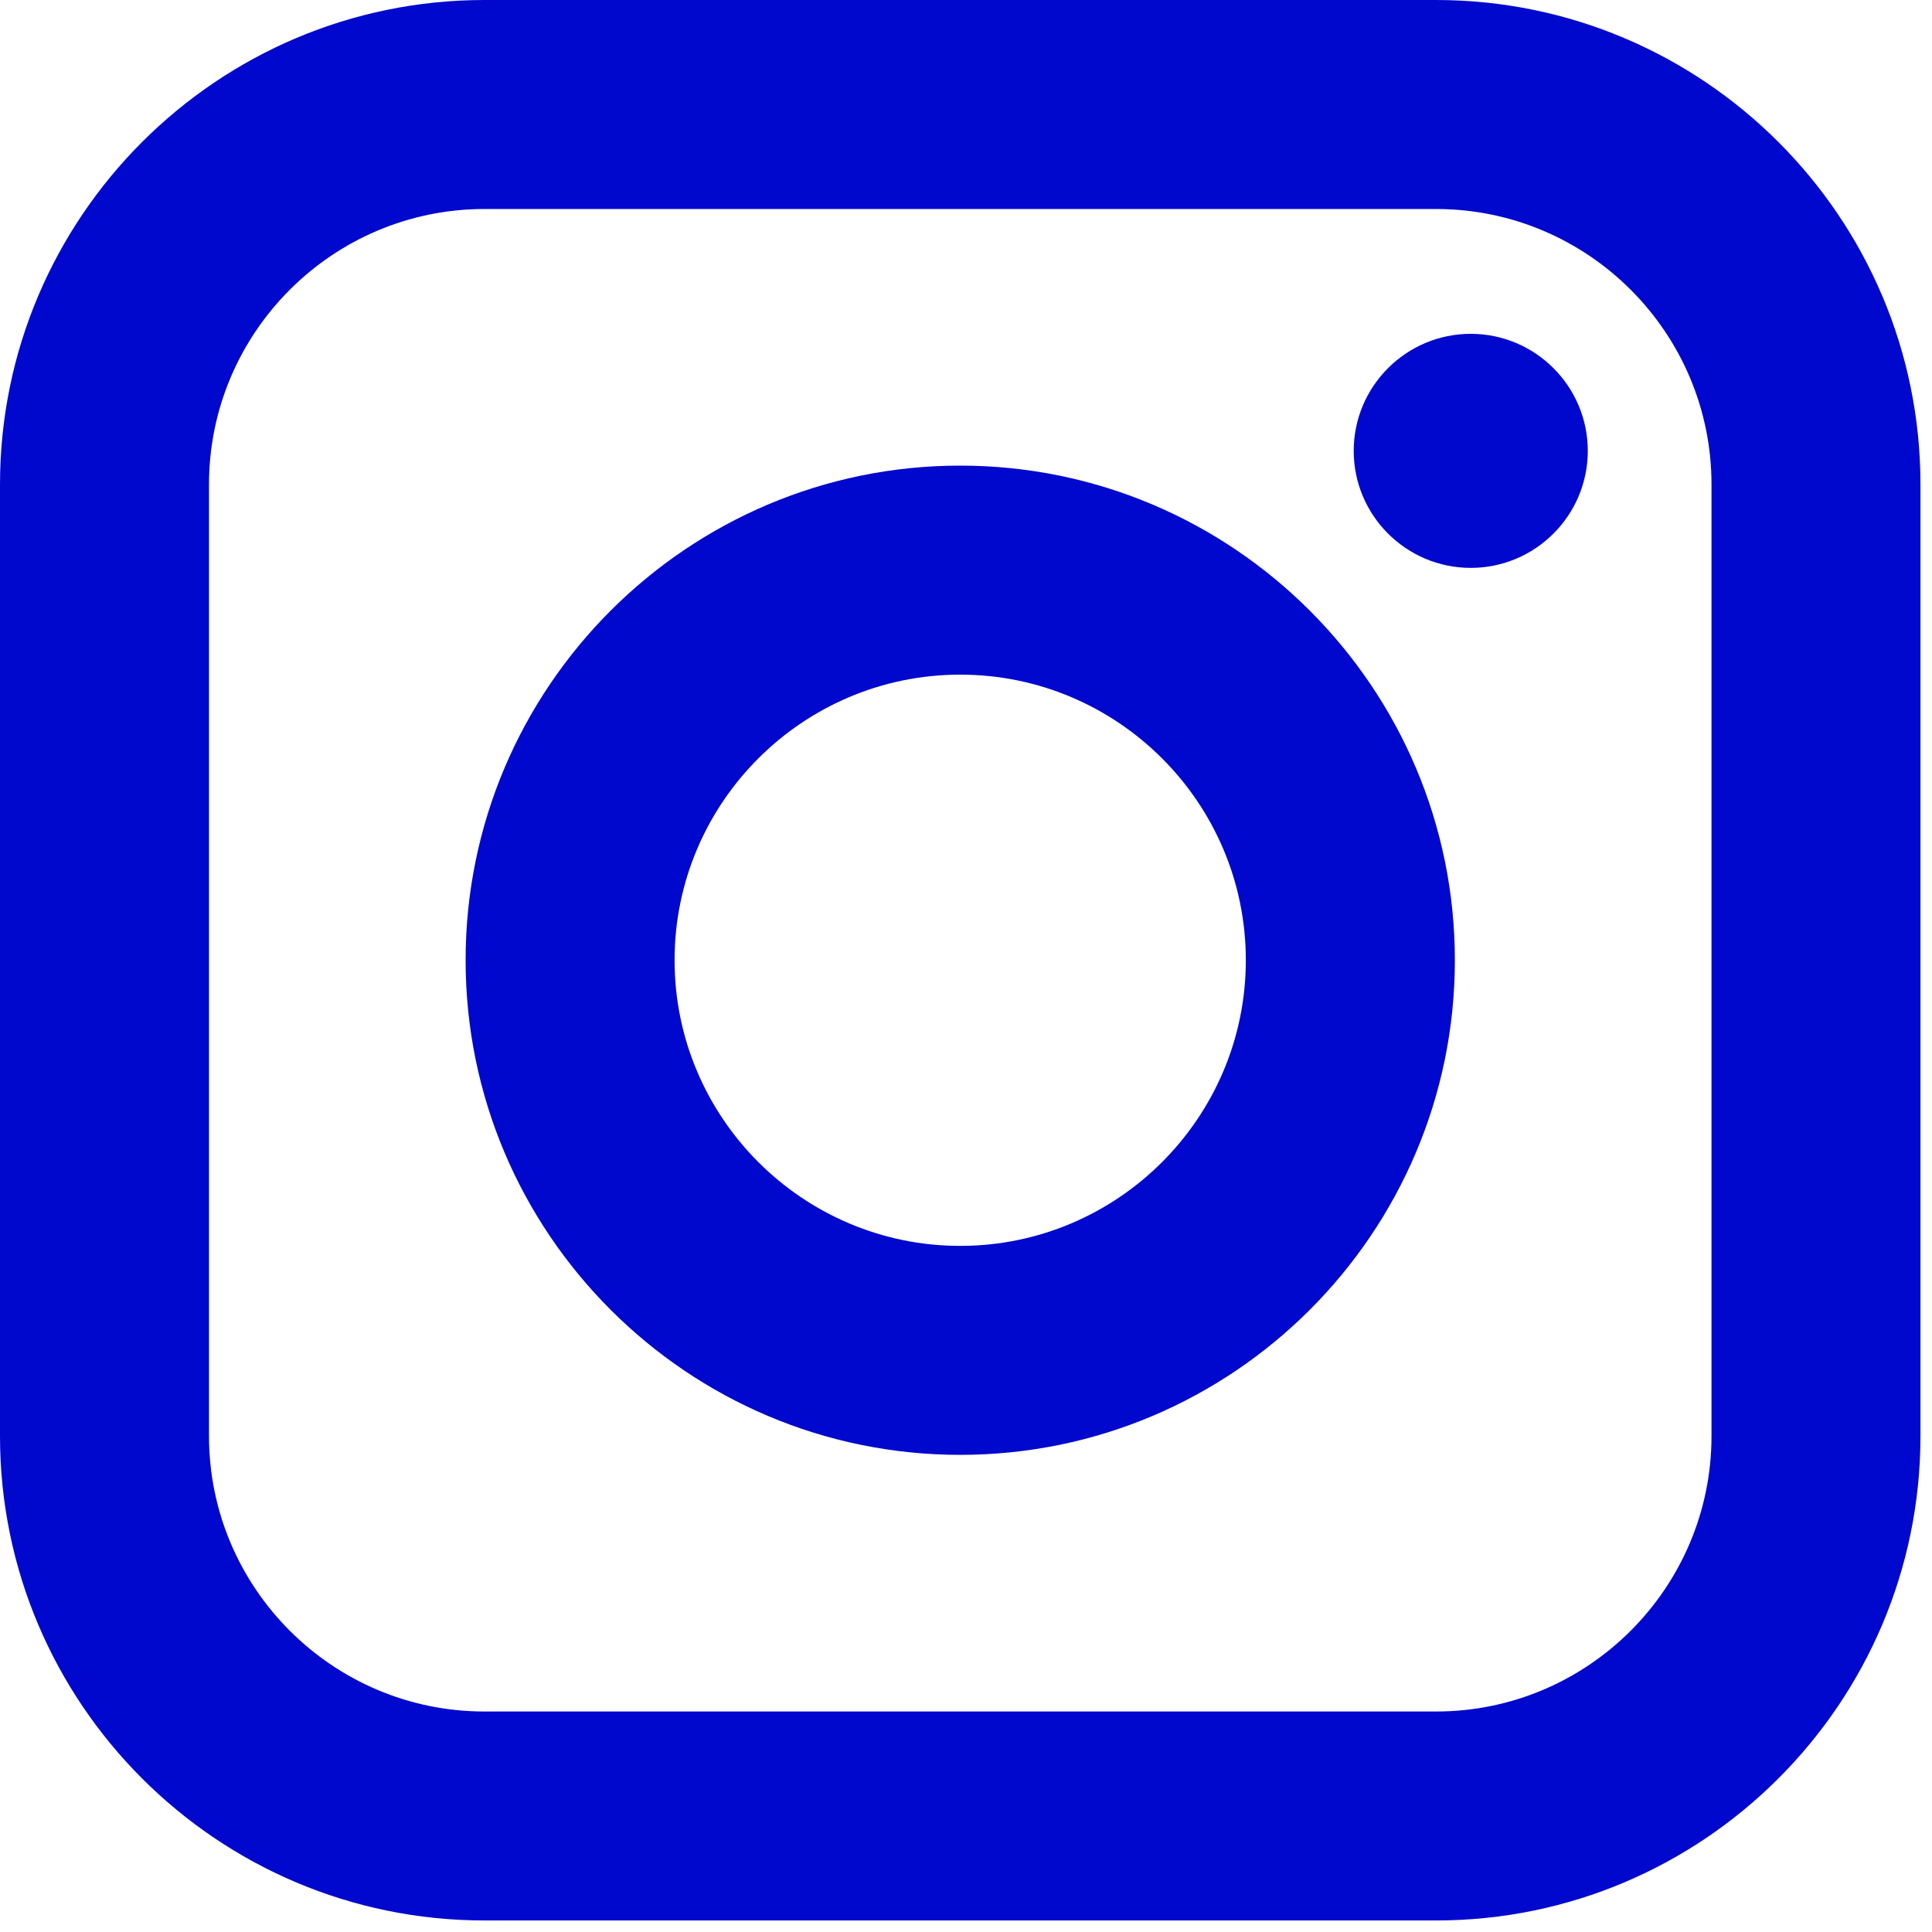
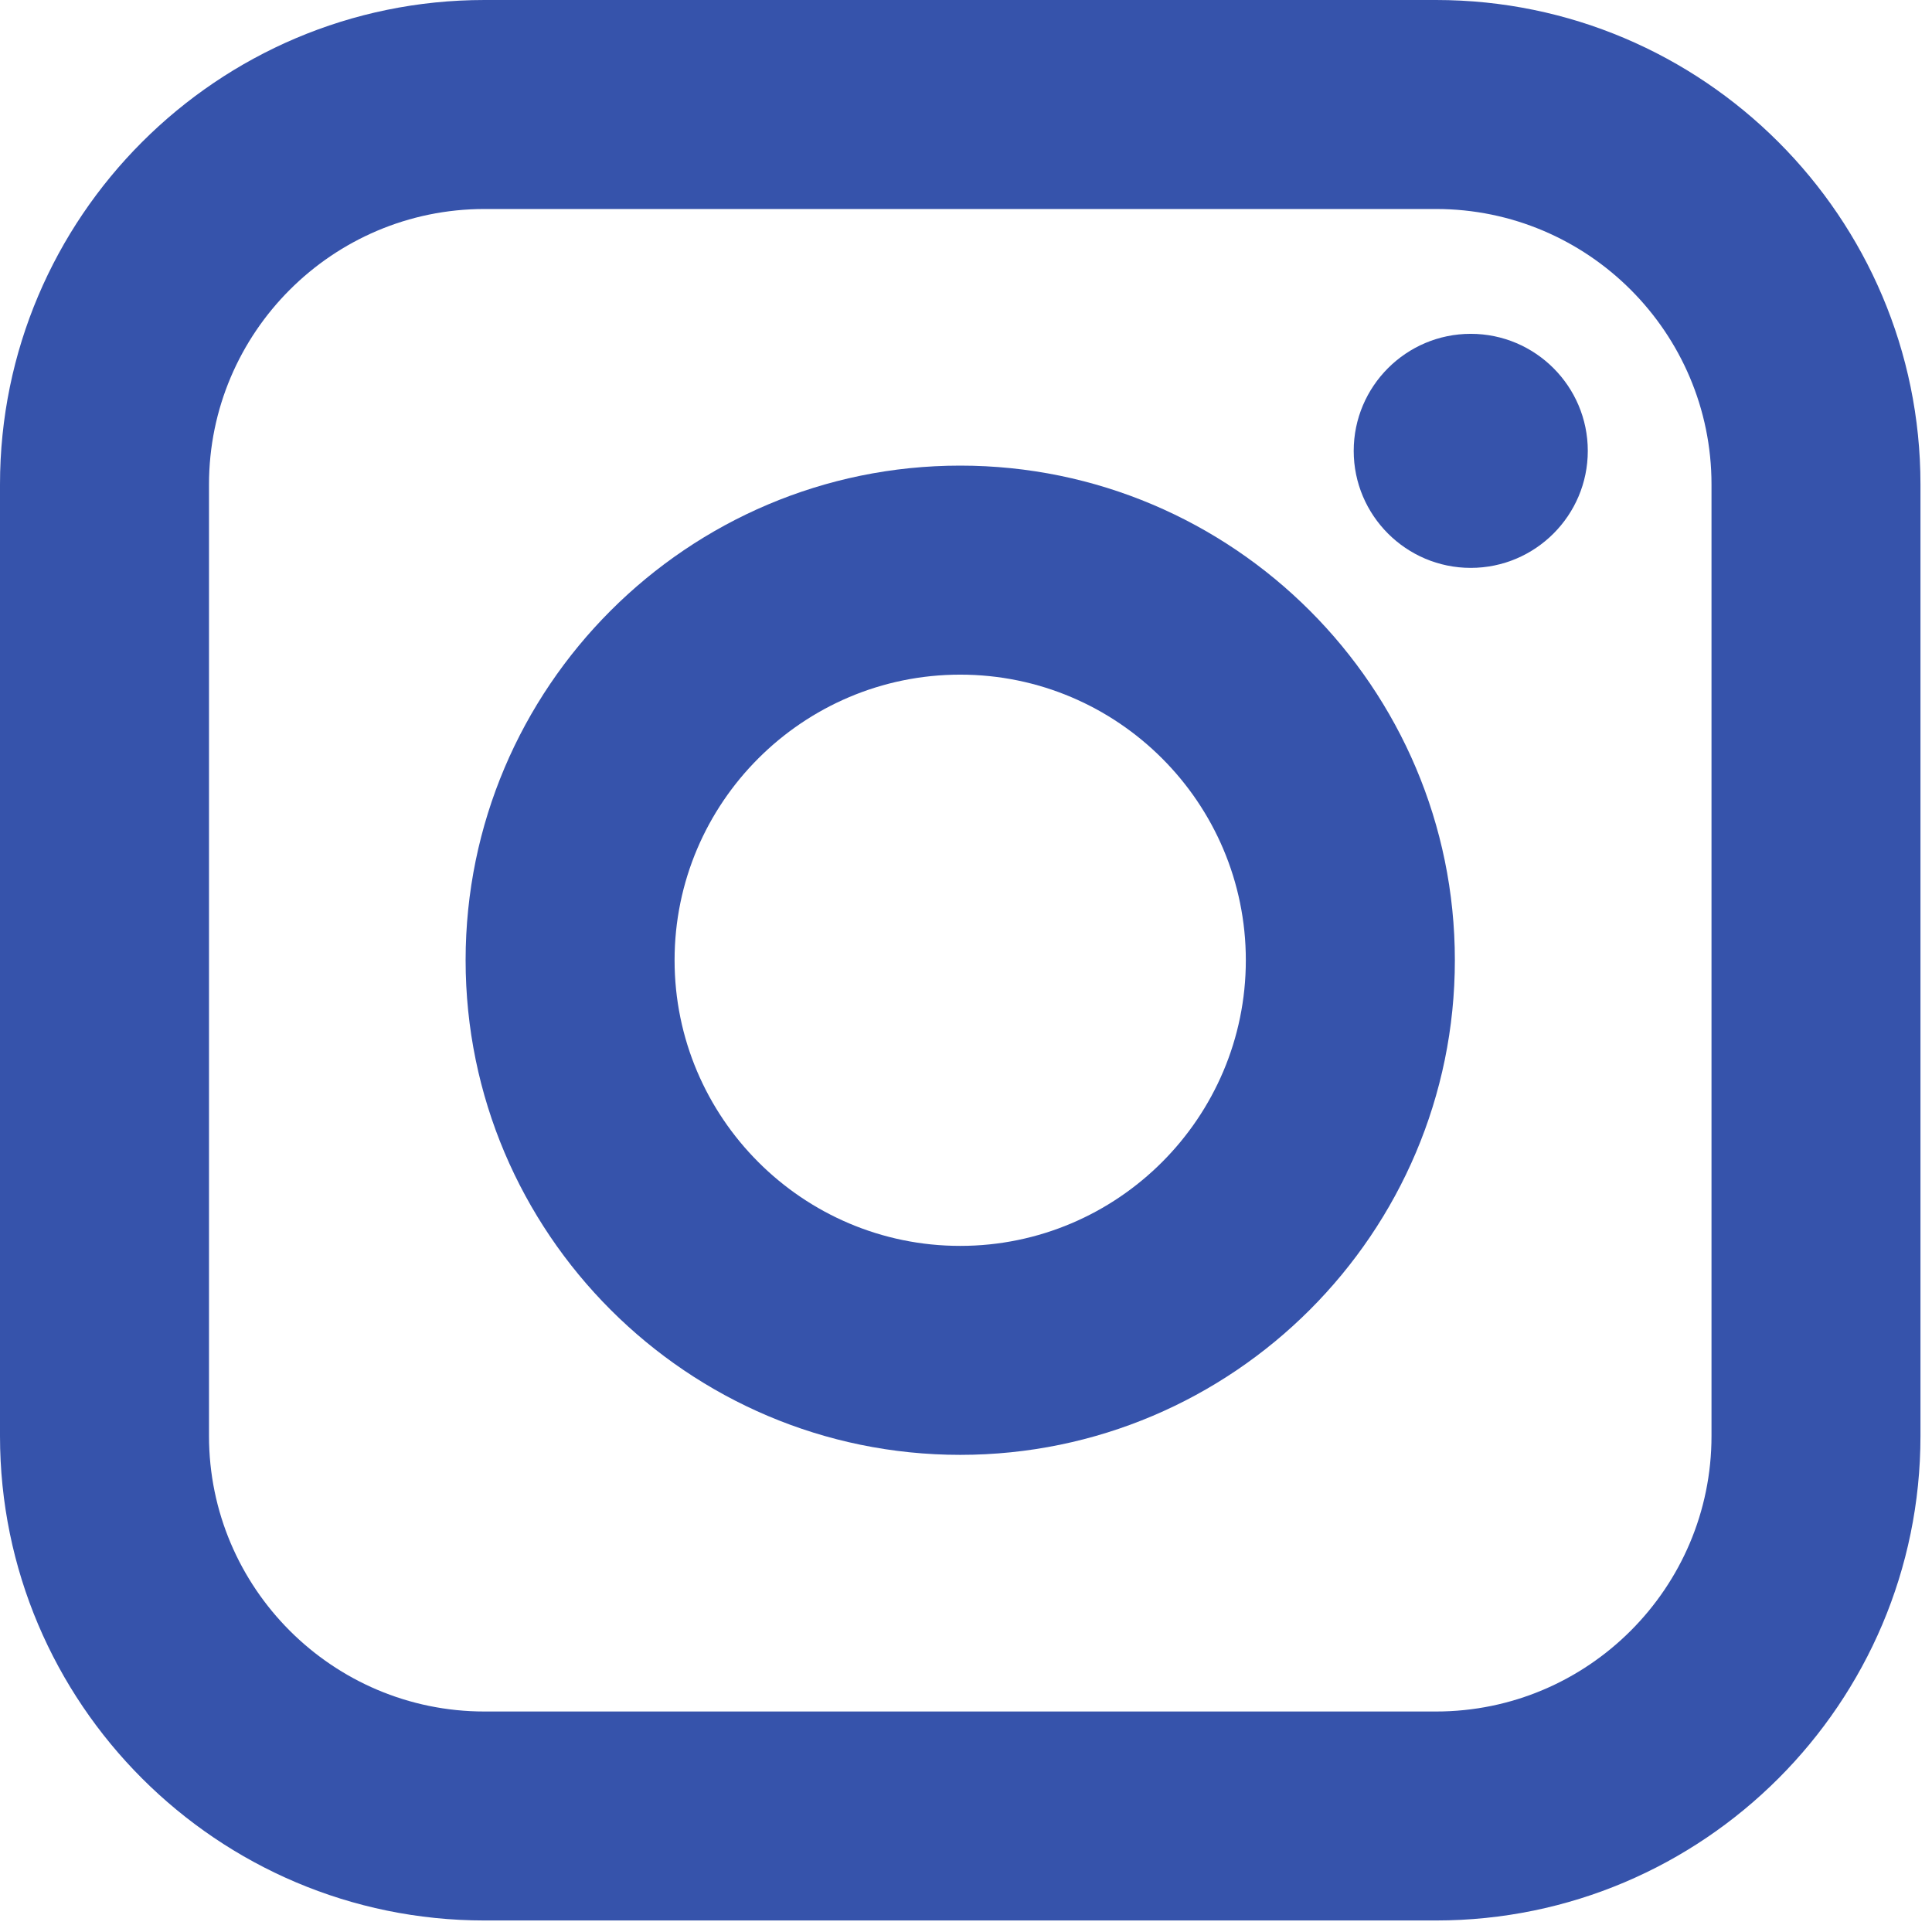
<svg xmlns="http://www.w3.org/2000/svg" width="62" height="62" viewBox="0 0 62 62" fill="none">
-   <path d="M46.084 0H15.547C6.974 0 0 6.974 0 15.547V46.083C0 54.657 6.974 61.63 15.547 61.63H46.084C54.657 61.63 61.63 54.657 61.63 46.083V15.547C61.63 6.974 54.657 0 46.084 0ZM54.924 46.083C54.924 50.958 50.958 54.924 46.084 54.924H15.547C10.673 54.924 6.707 50.958 6.707 46.083V15.547C6.707 10.673 10.673 6.707 15.547 6.707H46.084C50.958 6.707 54.924 10.673 54.924 15.547V46.083Z" fill="#0008CE" />
-   <path d="M47.198 18.224C45.126 18.224 43.442 16.54 43.442 14.469C43.442 12.398 45.126 10.713 47.198 10.713C49.269 10.713 50.954 12.398 50.954 14.469C50.954 16.54 49.269 18.224 47.198 18.224Z" fill="#0008CE" />
-   <path d="M30.814 14.942C22.063 14.942 14.942 22.063 14.942 30.814C14.942 39.567 22.063 46.688 30.814 46.688C39.567 46.688 46.688 39.567 46.688 30.814C46.688 22.063 39.567 14.942 30.814 14.942ZM30.814 39.982C25.762 39.982 21.648 35.868 21.648 30.814C21.648 25.762 25.762 21.65 30.814 21.65C35.868 21.65 39.98 25.762 39.98 30.814C39.98 35.868 35.868 39.982 30.814 39.982Z" fill="#0008CE" />
+   <path d="M46.084 0H15.547C6.974 0 0 6.974 0 15.547V46.083C0 54.657 6.974 61.63 15.547 61.63H46.084C54.657 61.63 61.63 54.657 61.63 46.083V15.547C61.63 6.974 54.657 0 46.084 0ZM54.924 46.083C54.924 50.958 50.958 54.924 46.084 54.924H15.547C10.673 54.924 6.707 50.958 6.707 46.083V15.547C6.707 10.673 10.673 6.707 15.547 6.707H46.084C50.958 6.707 54.924 10.673 54.924 15.547V46.083Z" fill="#3653ab" />
+   <path d="M47.198 18.224C45.126 18.224 43.442 16.54 43.442 14.469C43.442 12.398 45.126 10.713 47.198 10.713C49.269 10.713 50.954 12.398 50.954 14.469C50.954 16.54 49.269 18.224 47.198 18.224Z" fill="#3653ab" />
+   <path d="M30.814 14.942C22.063 14.942 14.942 22.063 14.942 30.814C14.942 39.567 22.063 46.688 30.814 46.688C39.567 46.688 46.688 39.567 46.688 30.814C46.688 22.063 39.567 14.942 30.814 14.942ZM30.814 39.982C25.762 39.982 21.648 35.868 21.648 30.814C21.648 25.762 25.762 21.65 30.814 21.65C35.868 21.65 39.98 25.762 39.98 30.814C39.98 35.868 35.868 39.982 30.814 39.982Z" fill="#3653ab" />
</svg>
